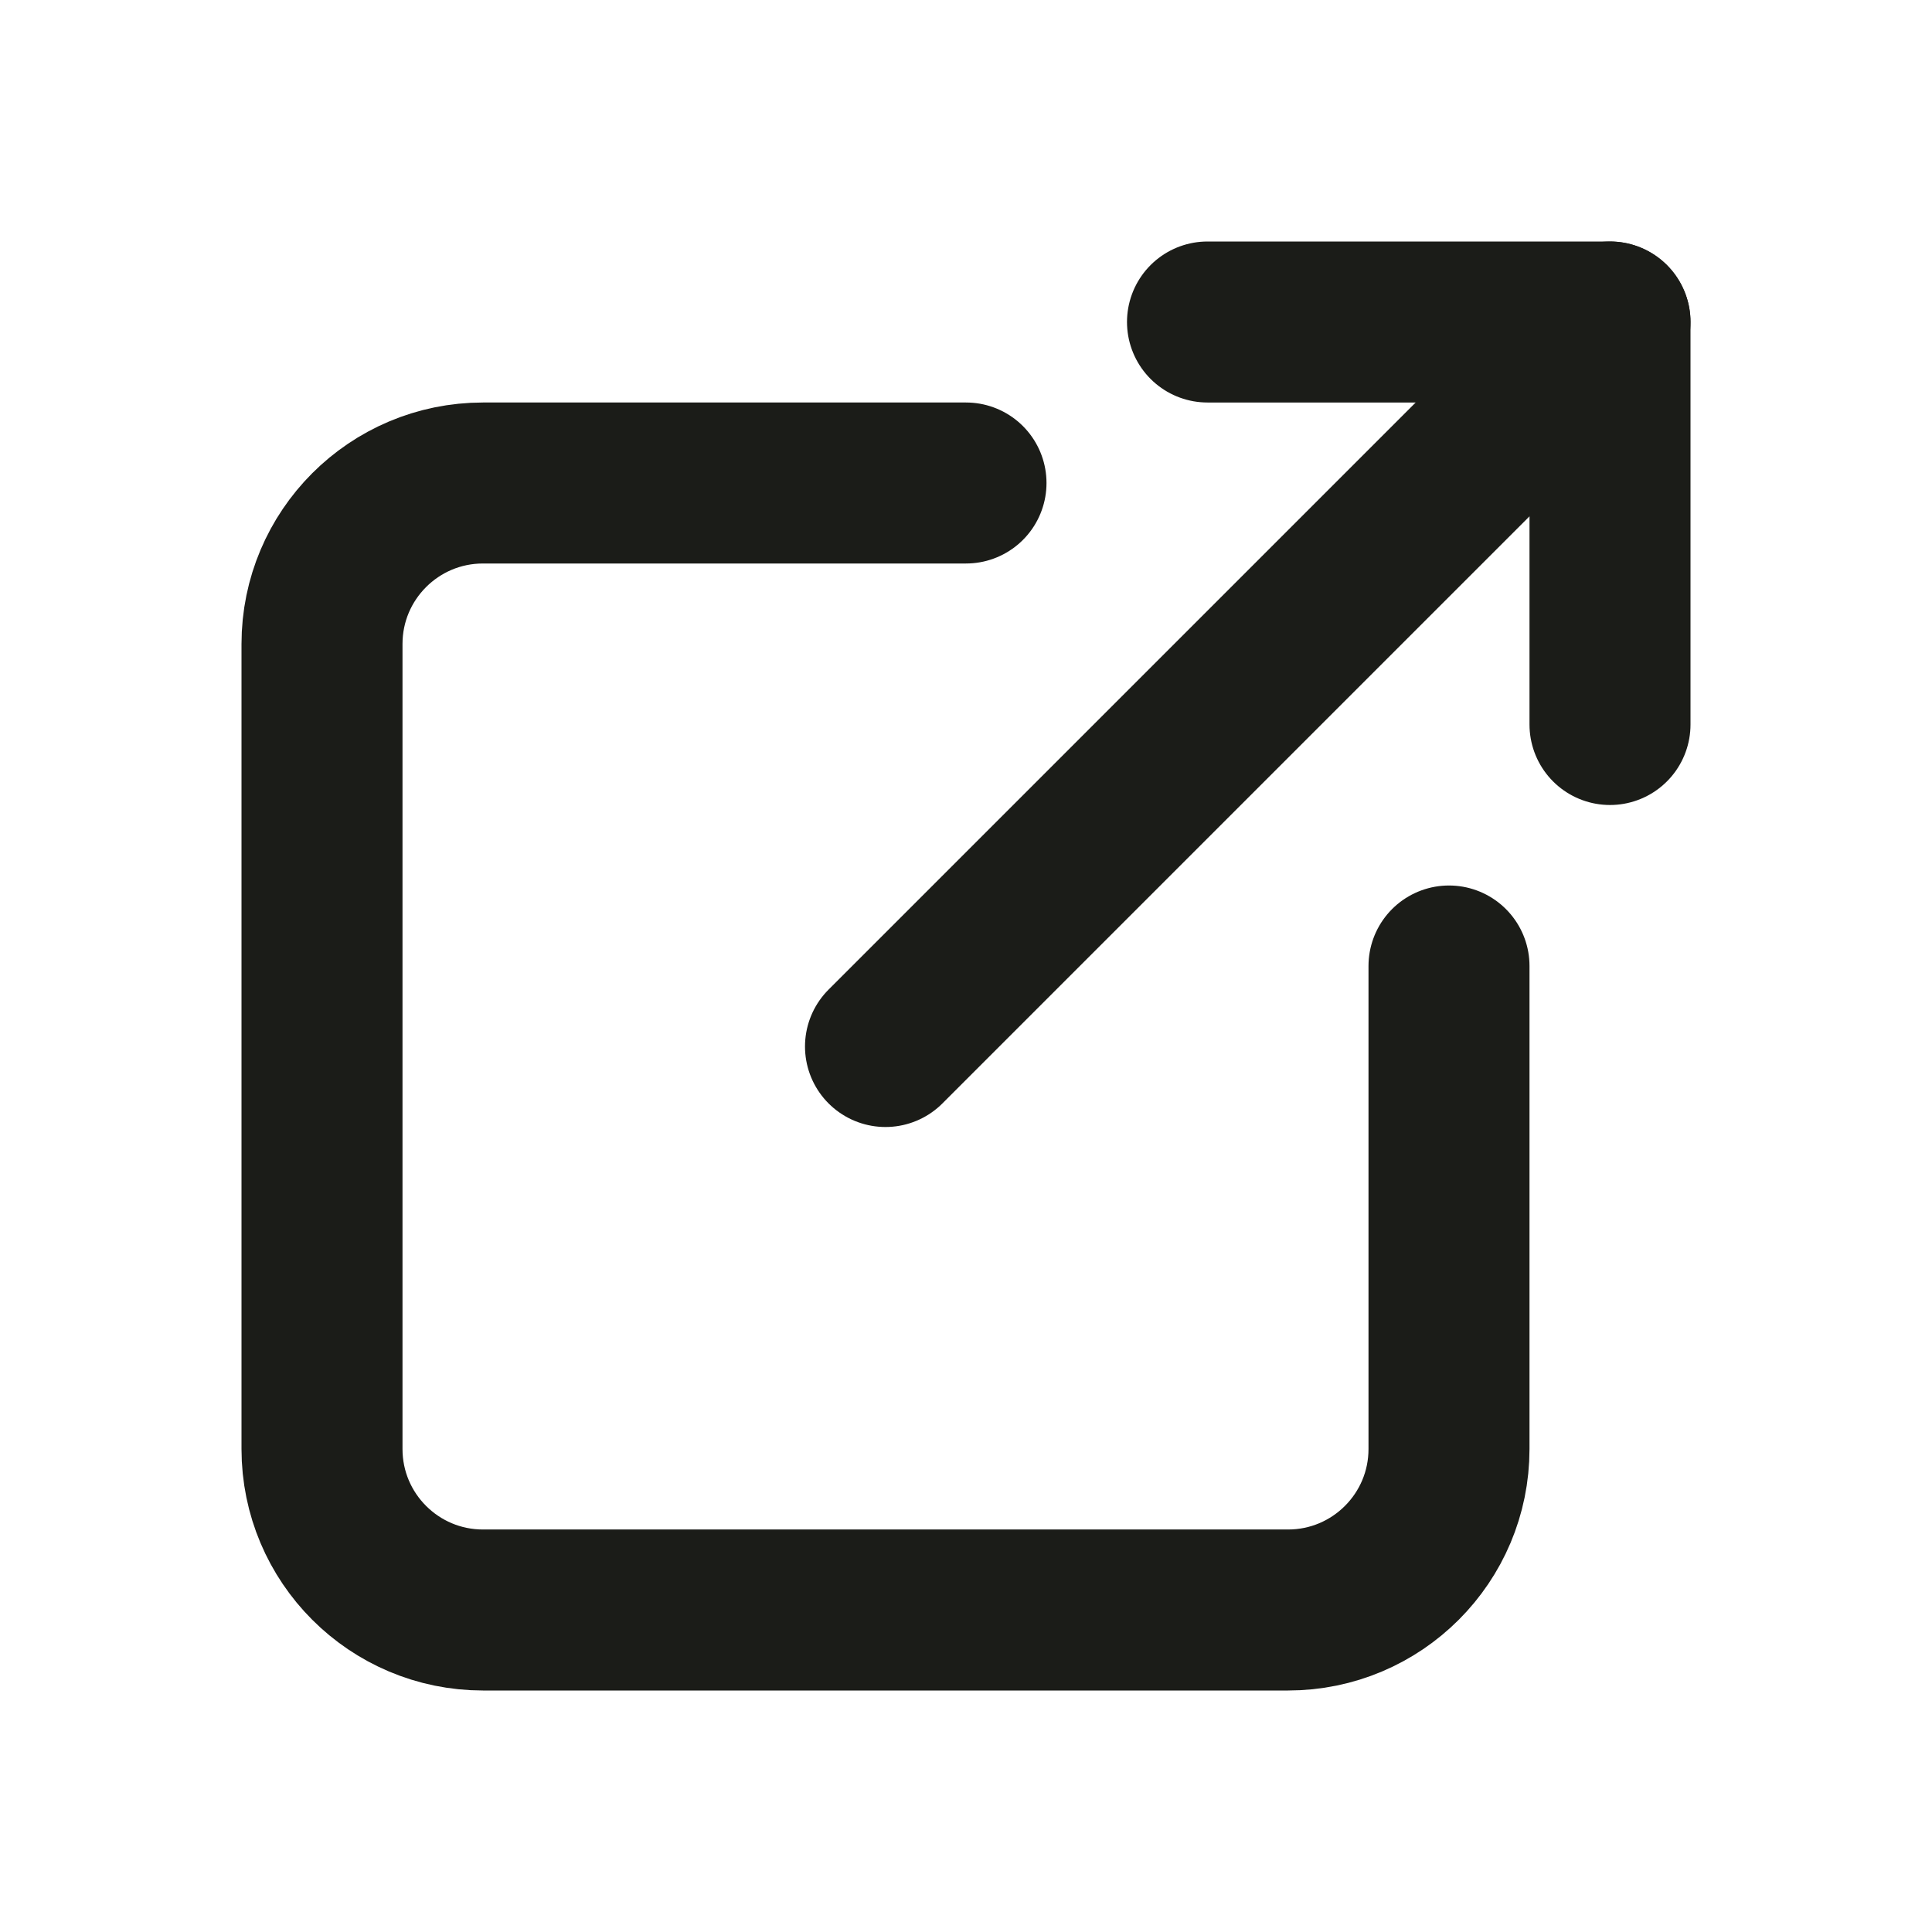
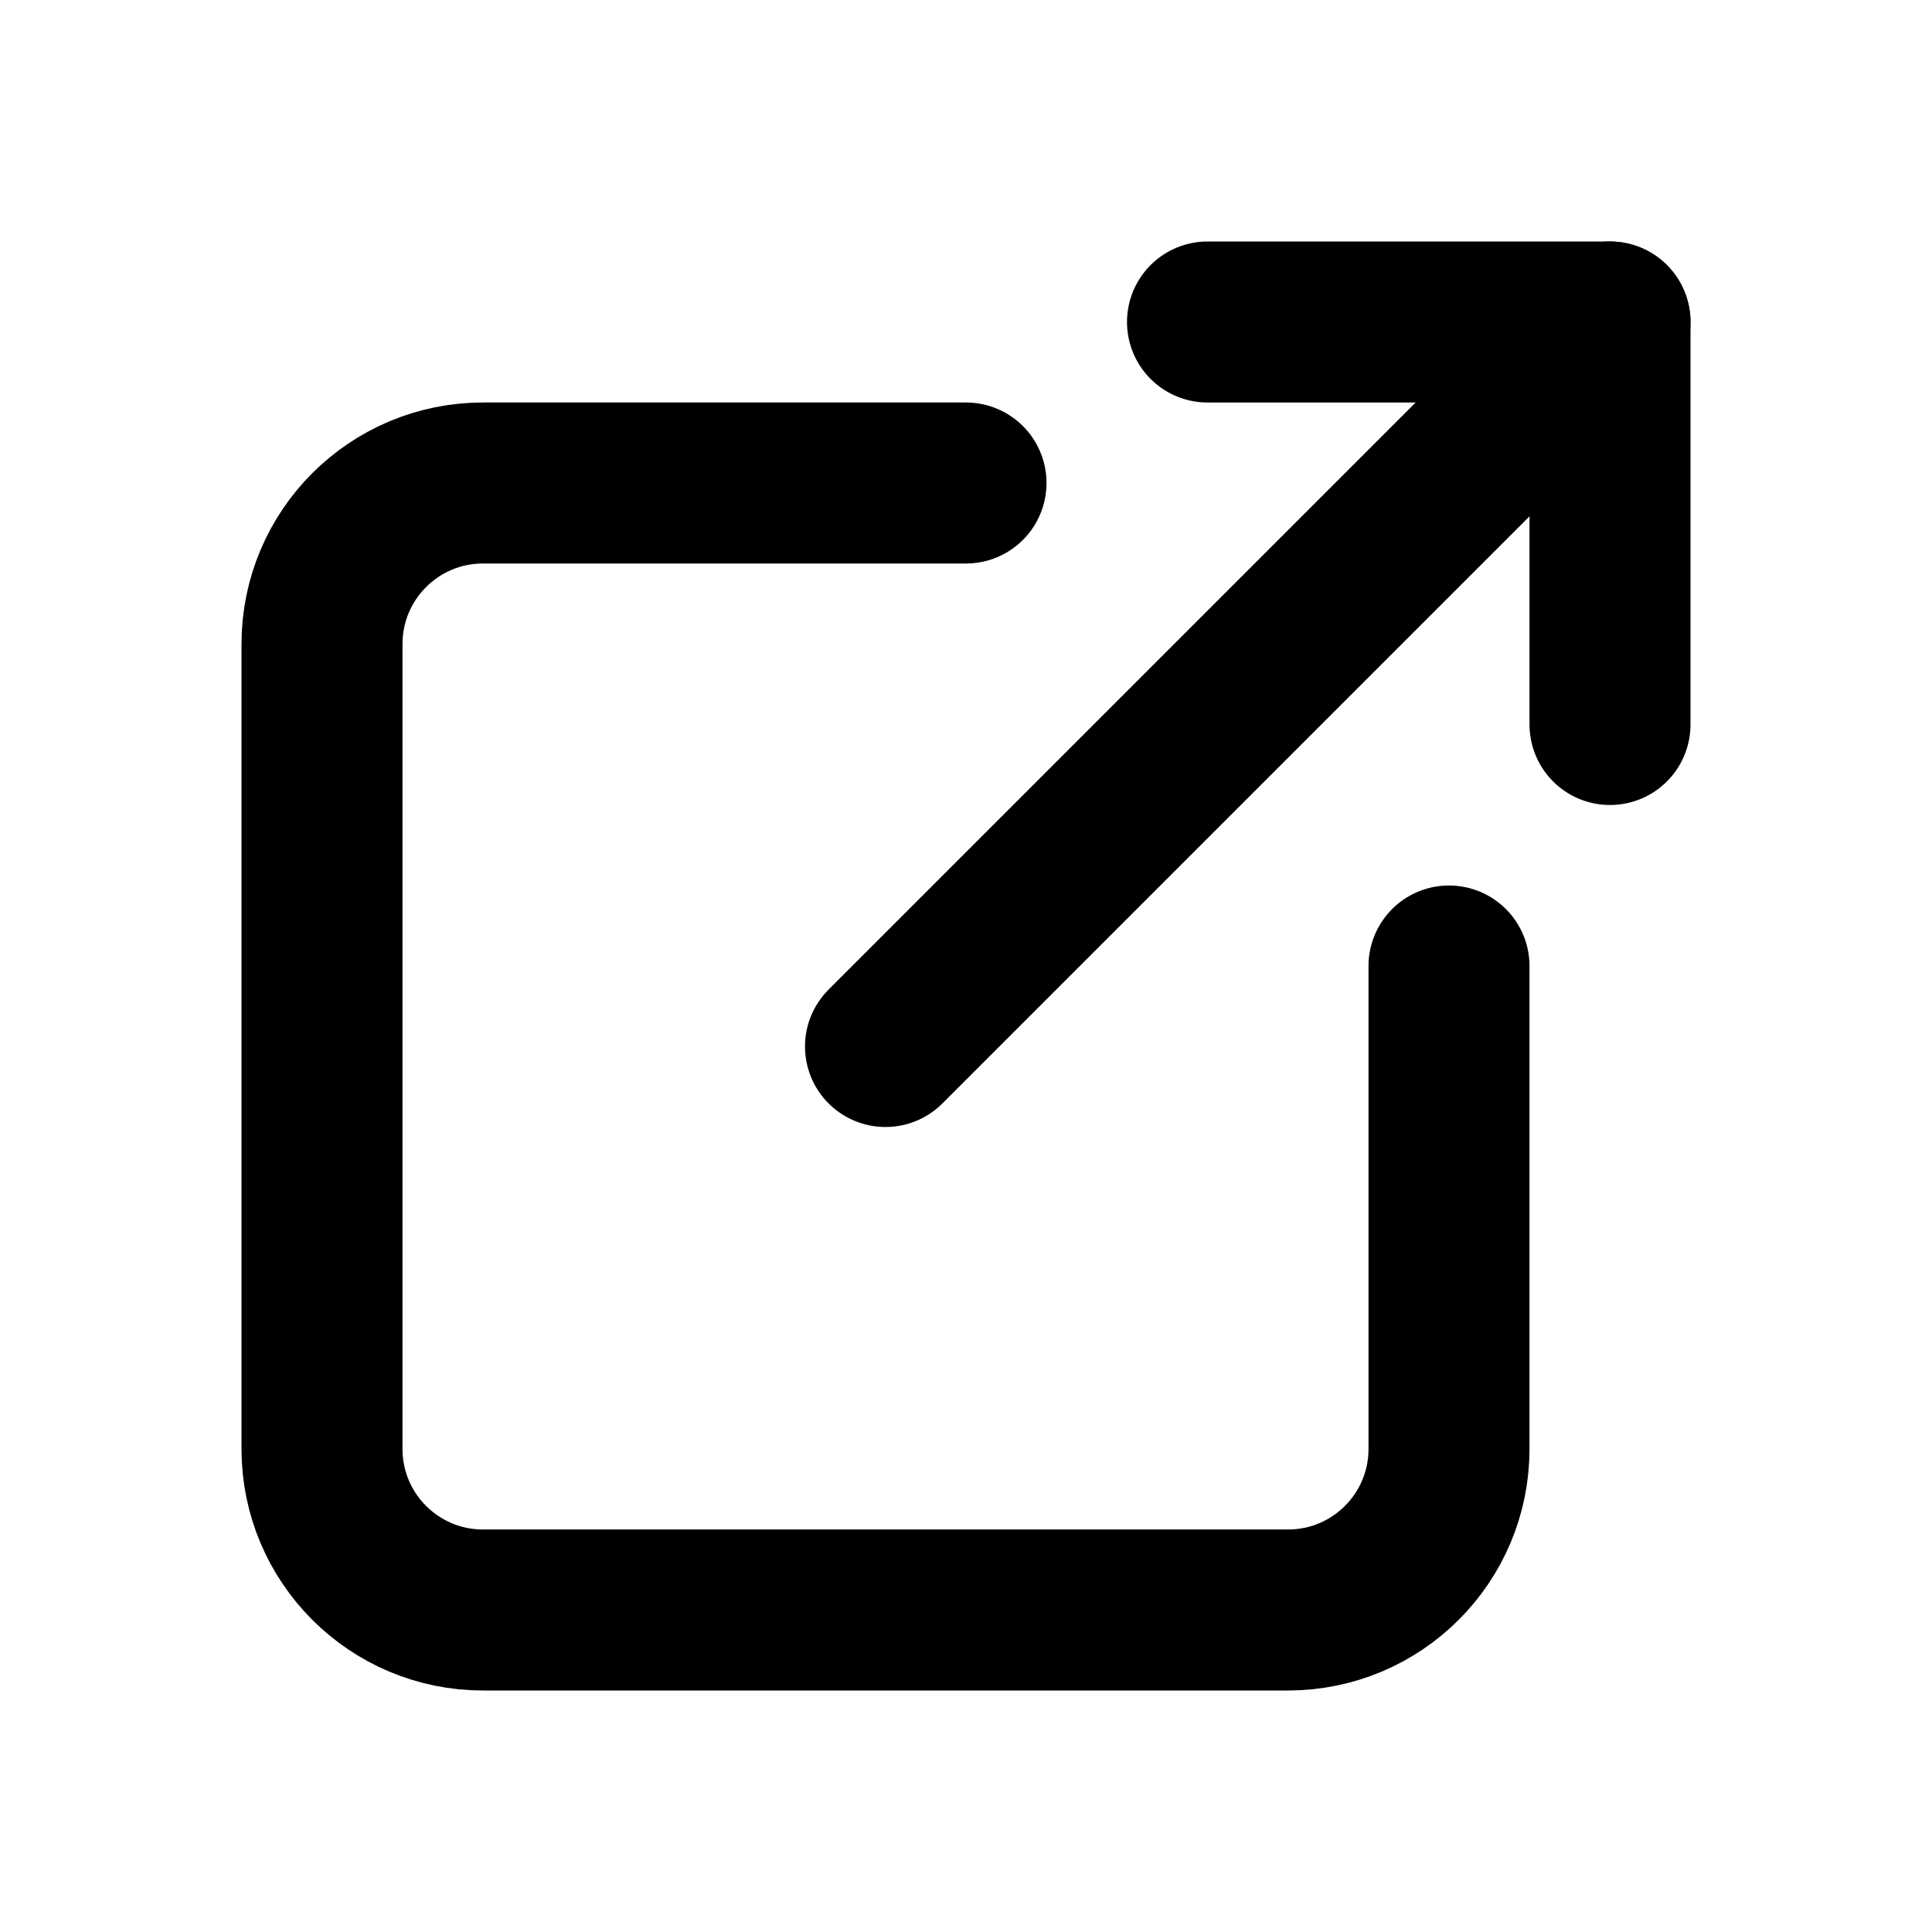
- <svg xmlns="http://www.w3.org/2000/svg" width="12" height="12" viewBox="0 0 24 24" stroke-width="2" stroke="#1b1c18" fill="none" stroke-linecap="round" stroke-linejoin="round">
+ <svg xmlns="http://www.w3.org/2000/svg" width="12" height="12" viewBox="0 0 24 24" stroke-width="2" stroke="#000" fill="none" stroke-linecap="round" stroke-linejoin="round">
  <path stroke="none" d="M0 0h24v24H0z" fill="none" />
  <path d="M12 6h-6a2 2 0 0 0 -2 2v10a2 2 0 0 0 2 2h10a2 2 0 0 0 2 -2v-6" />
  <path d="M11 13l9 -9" />
  <path d="M15 4h5v5" />
</svg>
